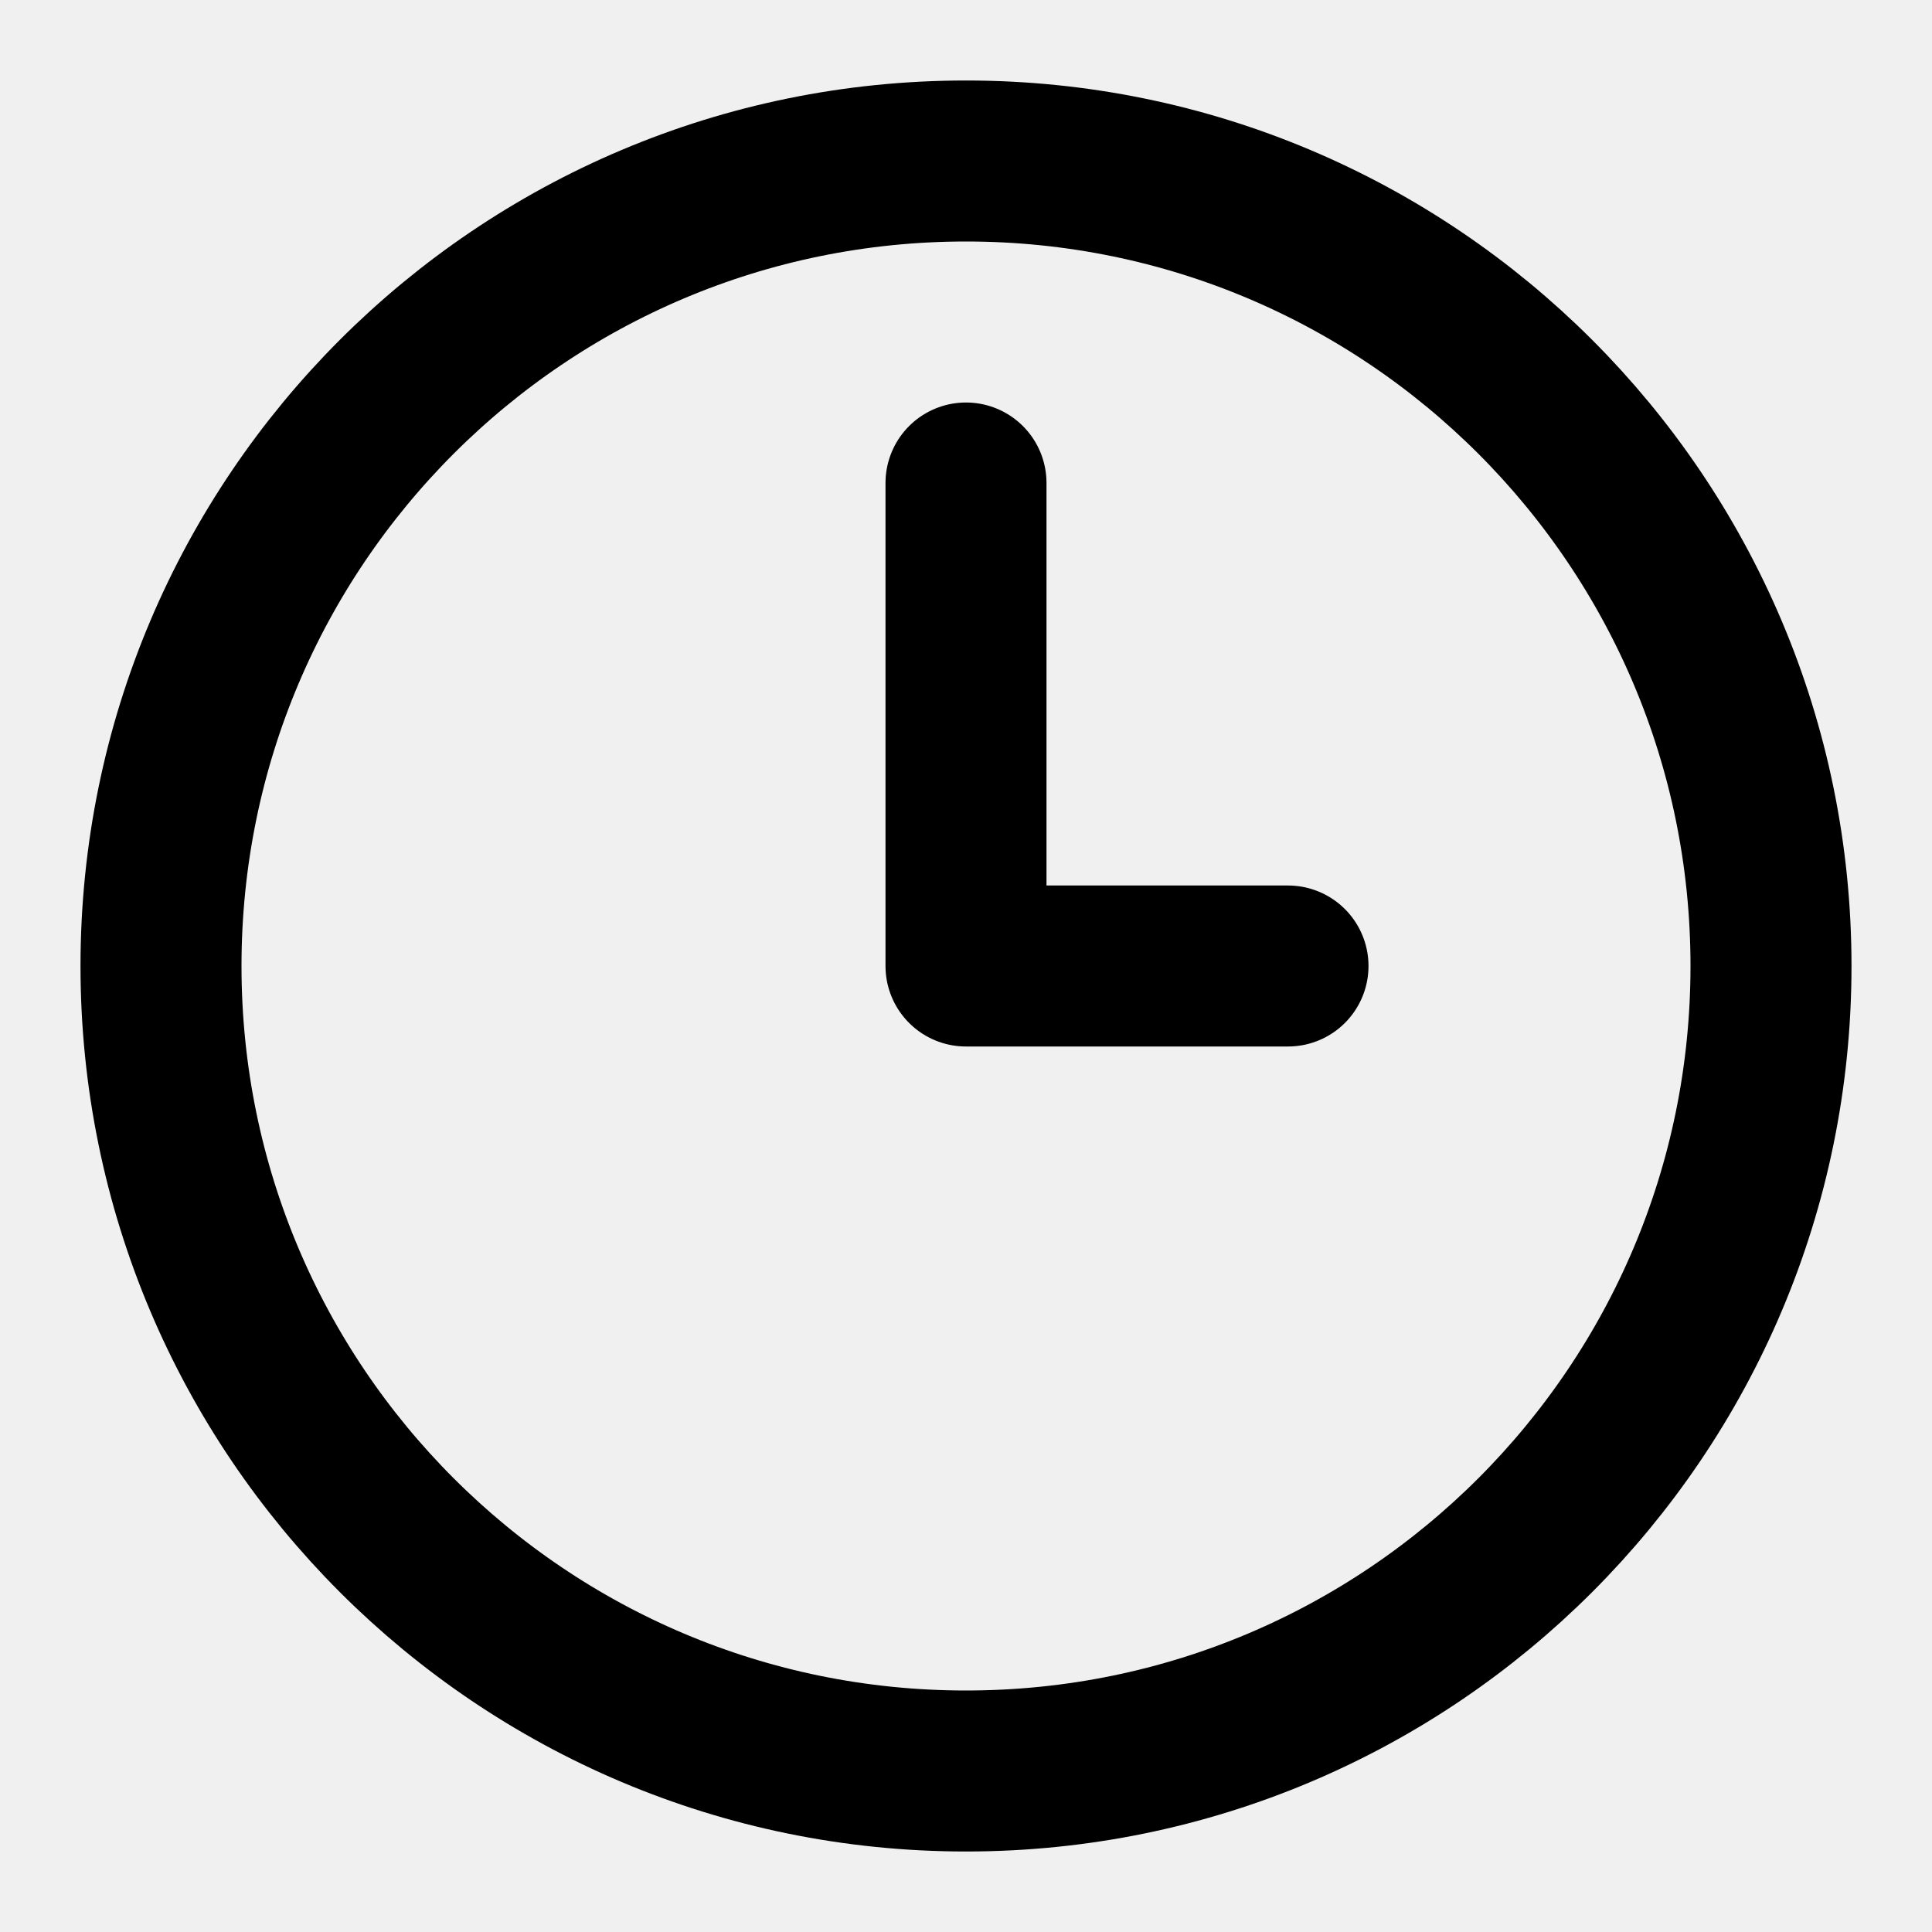
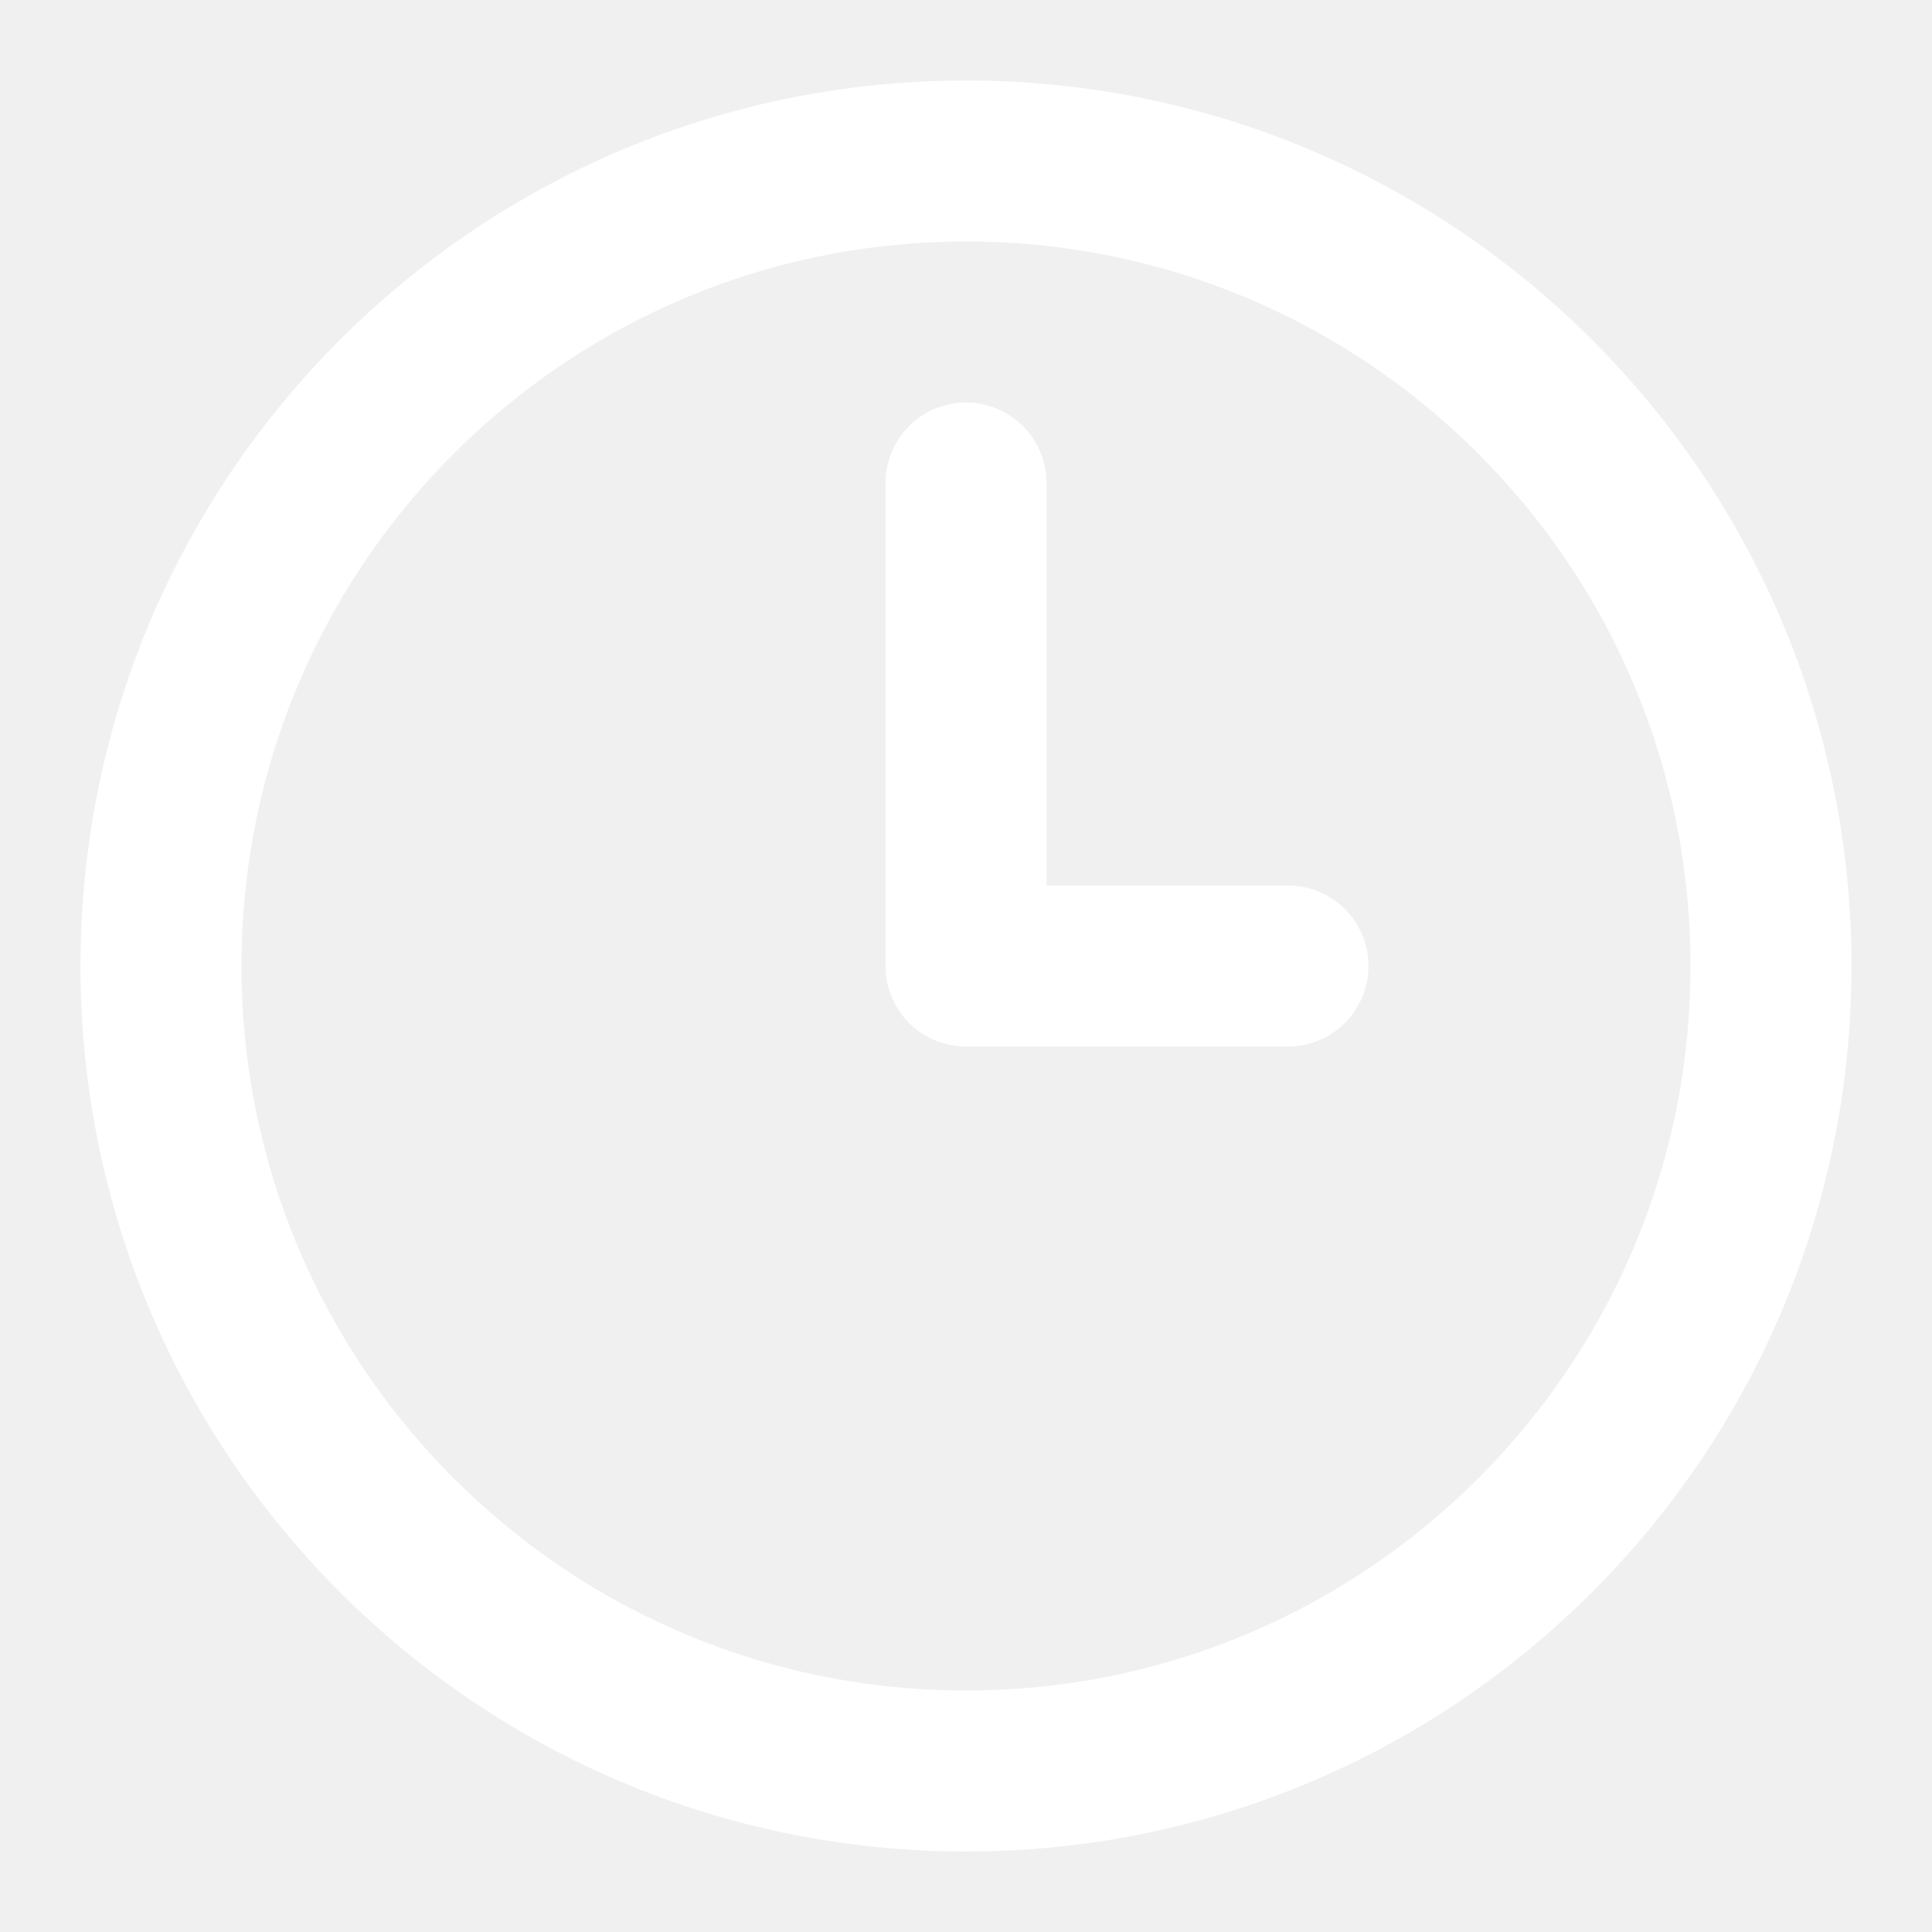
- <svg xmlns="http://www.w3.org/2000/svg" width="24" height="24" viewBox="0 0 24 24" fill="none" stroke="currentColor" stroke-width="2" stroke-linecap="round" stroke-linejoin="round" class="lucide lucide-clock-3 preview-icon">
+ <svg xmlns="http://www.w3.org/2000/svg" width="24" height="24" viewBox="0 0 24 24" fill="none" stroke="#ffffff" stroke-width="2" stroke-linecap="round" stroke-linejoin="round" class="lucide lucide-clock-3 preview-icon">
  <circle cx="12" cy="12" r="10" />
  <path d="M12 6v6h4" />
</svg>
